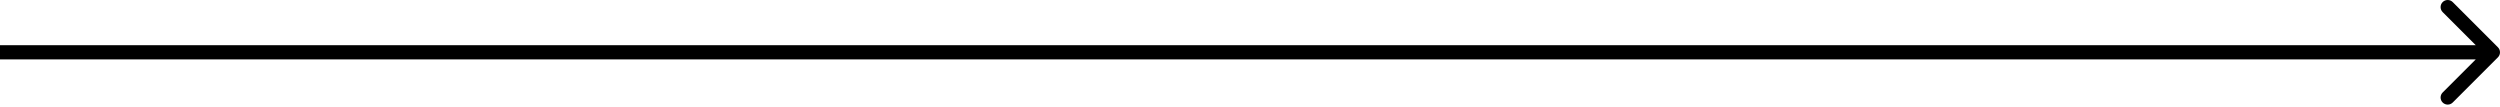
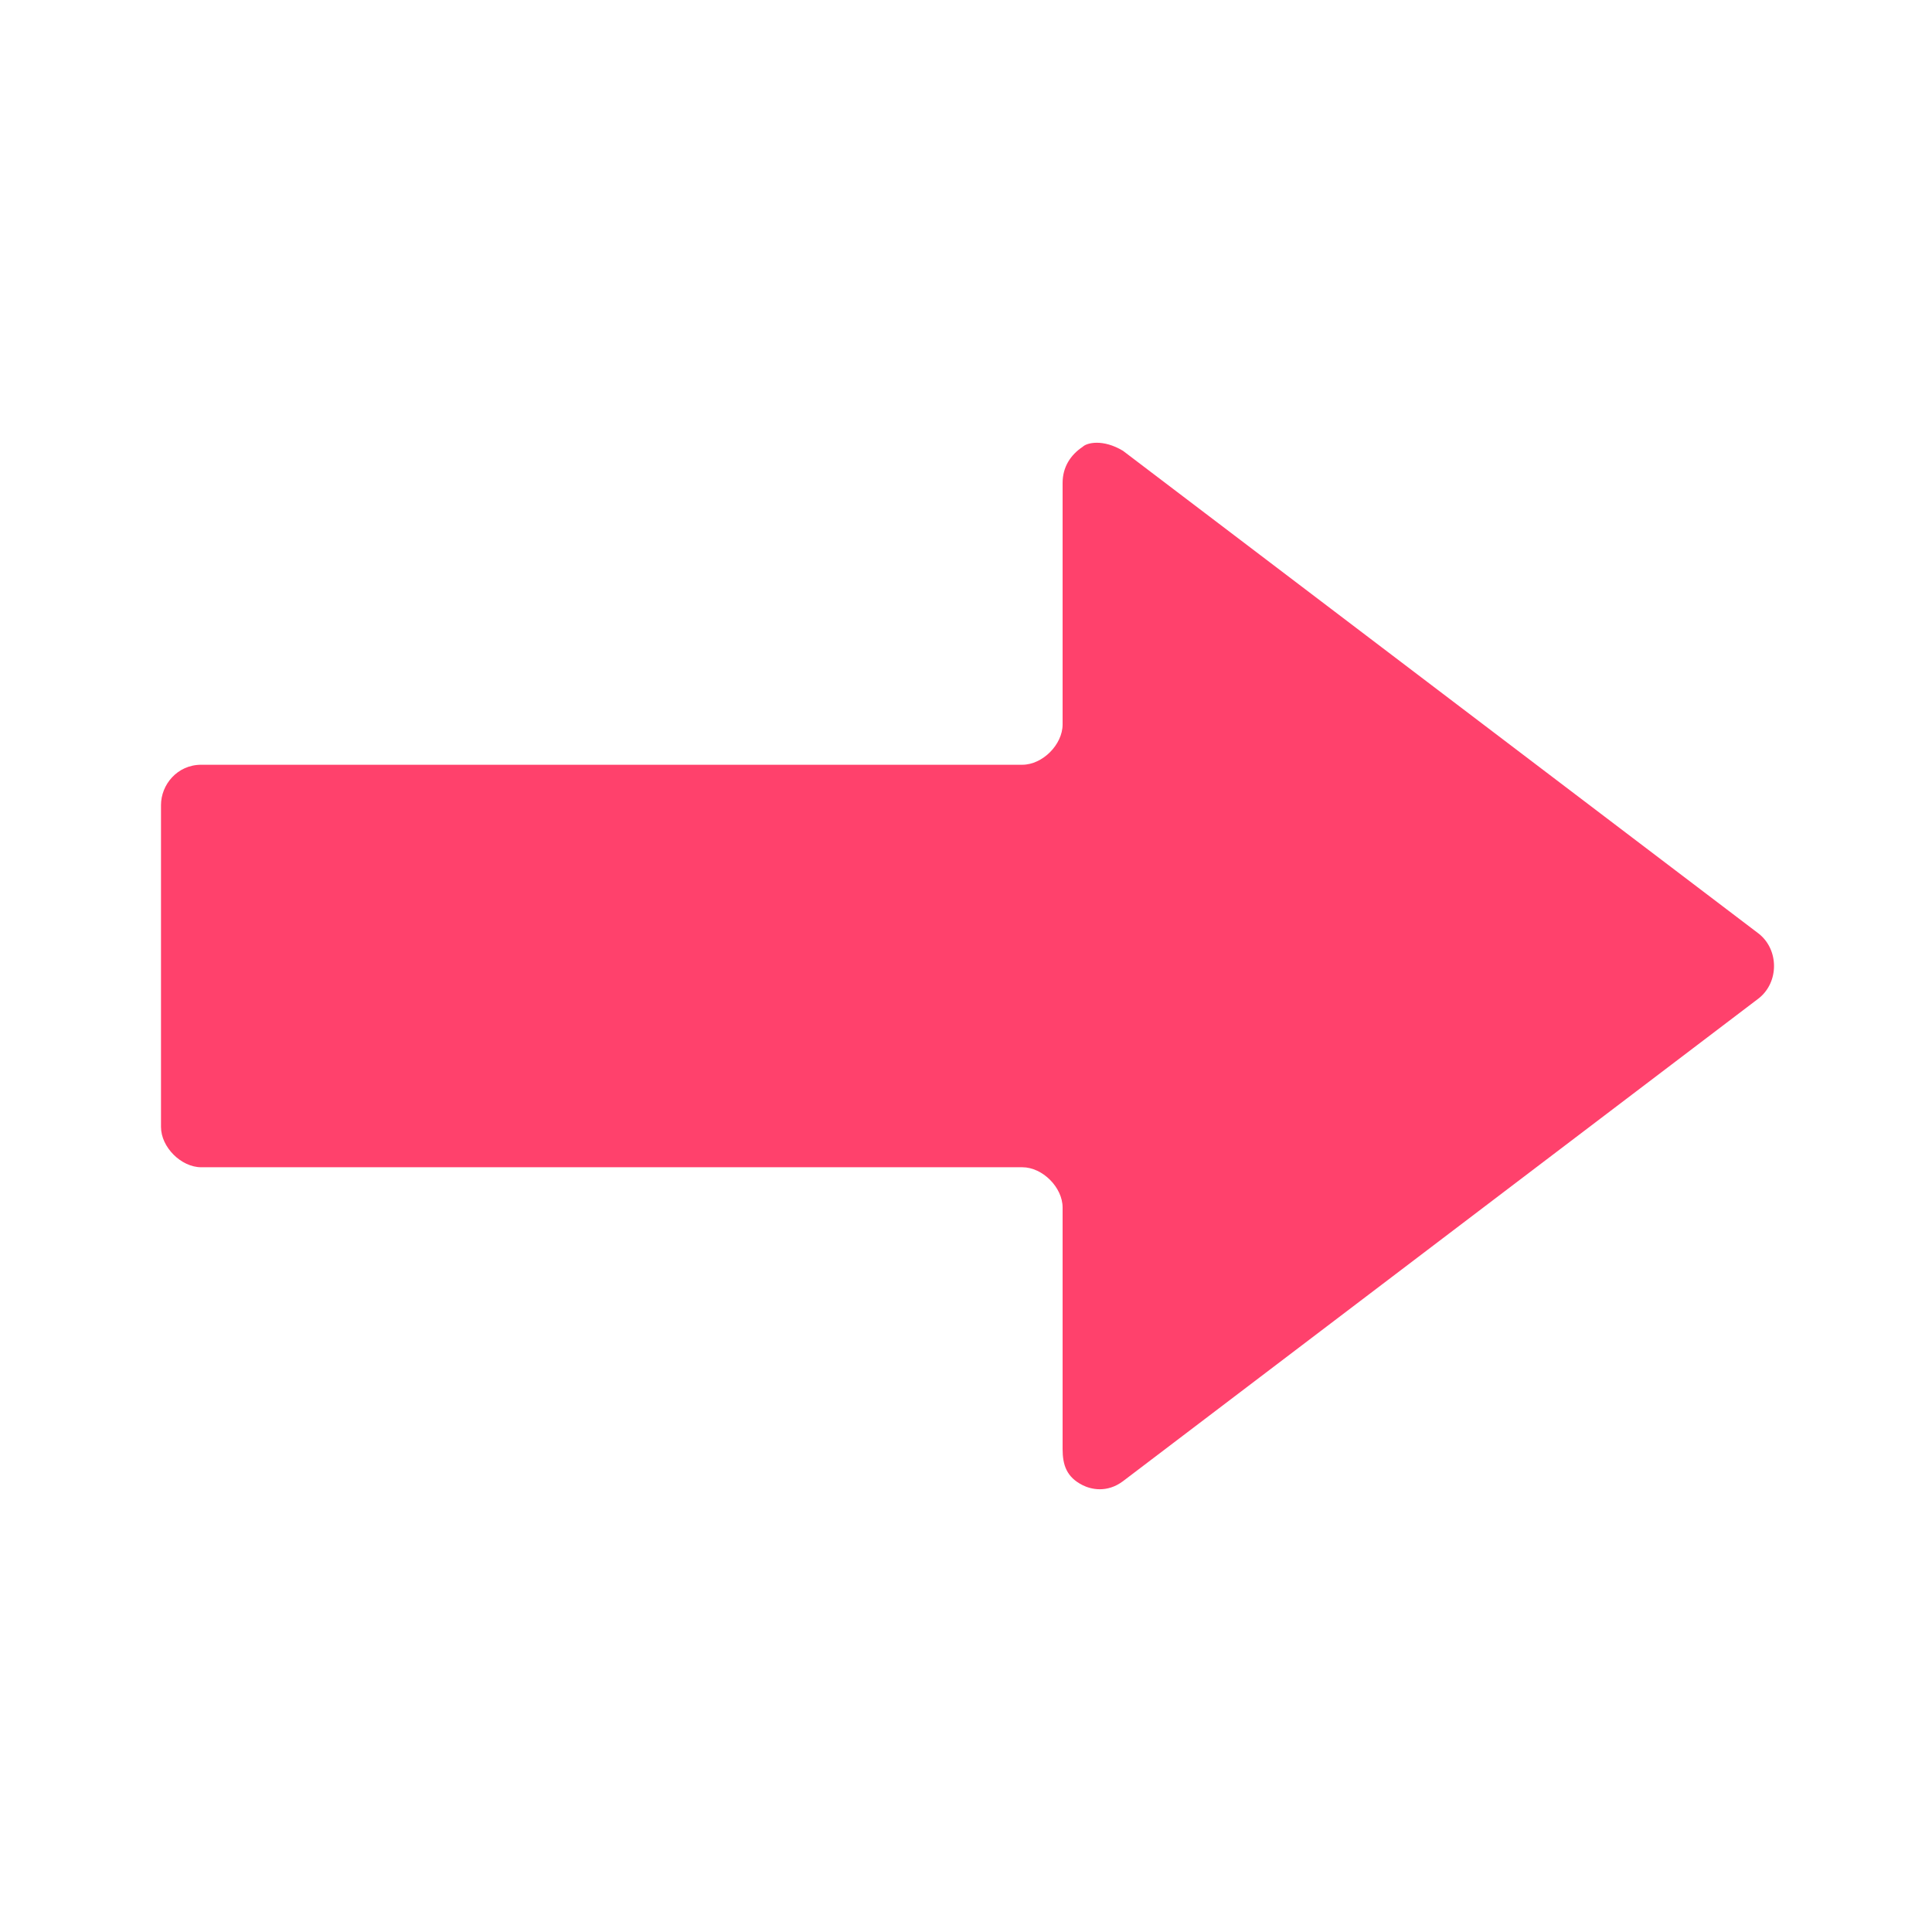
- <svg xmlns="http://www.w3.org/2000/svg" width="352" height="15" viewBox="0 0 352 15" fill="none">
-   <path d="M351.707 8.071C352.098 7.68 352.098 7.047 351.707 6.657L345.343 0.293C344.953 -0.098 344.319 -0.098 343.929 0.293C343.538 0.683 343.538 1.316 343.929 1.707L349.586 7.364L343.929 13.021C343.538 13.411 343.538 14.044 343.929 14.435C344.319 14.825 344.953 14.825 345.343 14.435L351.707 8.071ZM0 7.364V8.364H351V7.364V6.364H0V7.364Z" fill="black" />
+ <svg xmlns="http://www.w3.org/2000/svg" version="1.1" width="512" height="512" x="0" y="0" viewBox="0 0 48 48" style="enable-background:new 0 0 512 512" xml:space="preserve" class="">
+   <g>
+     <path d="m27.9 11.2 15.8 12c.5.4.5 1.2 0 1.6l-15.8 12c-.4.3-.8.2-1 .1-.4-.2-.5-.5-.5-.9v-6c0-.5-.5-1-1-1H5c-.5 0-1-.5-1-1v-8c0-.5.4-1 1-1h20.4c.5 0 1-.5 1-1v-6c0-.4.2-.7.5-.9.1-.1.5-.2 1 .1z" fill="#ff416c" opacity="1" data-original="#000000" class="" />
+   </g>
</svg>
